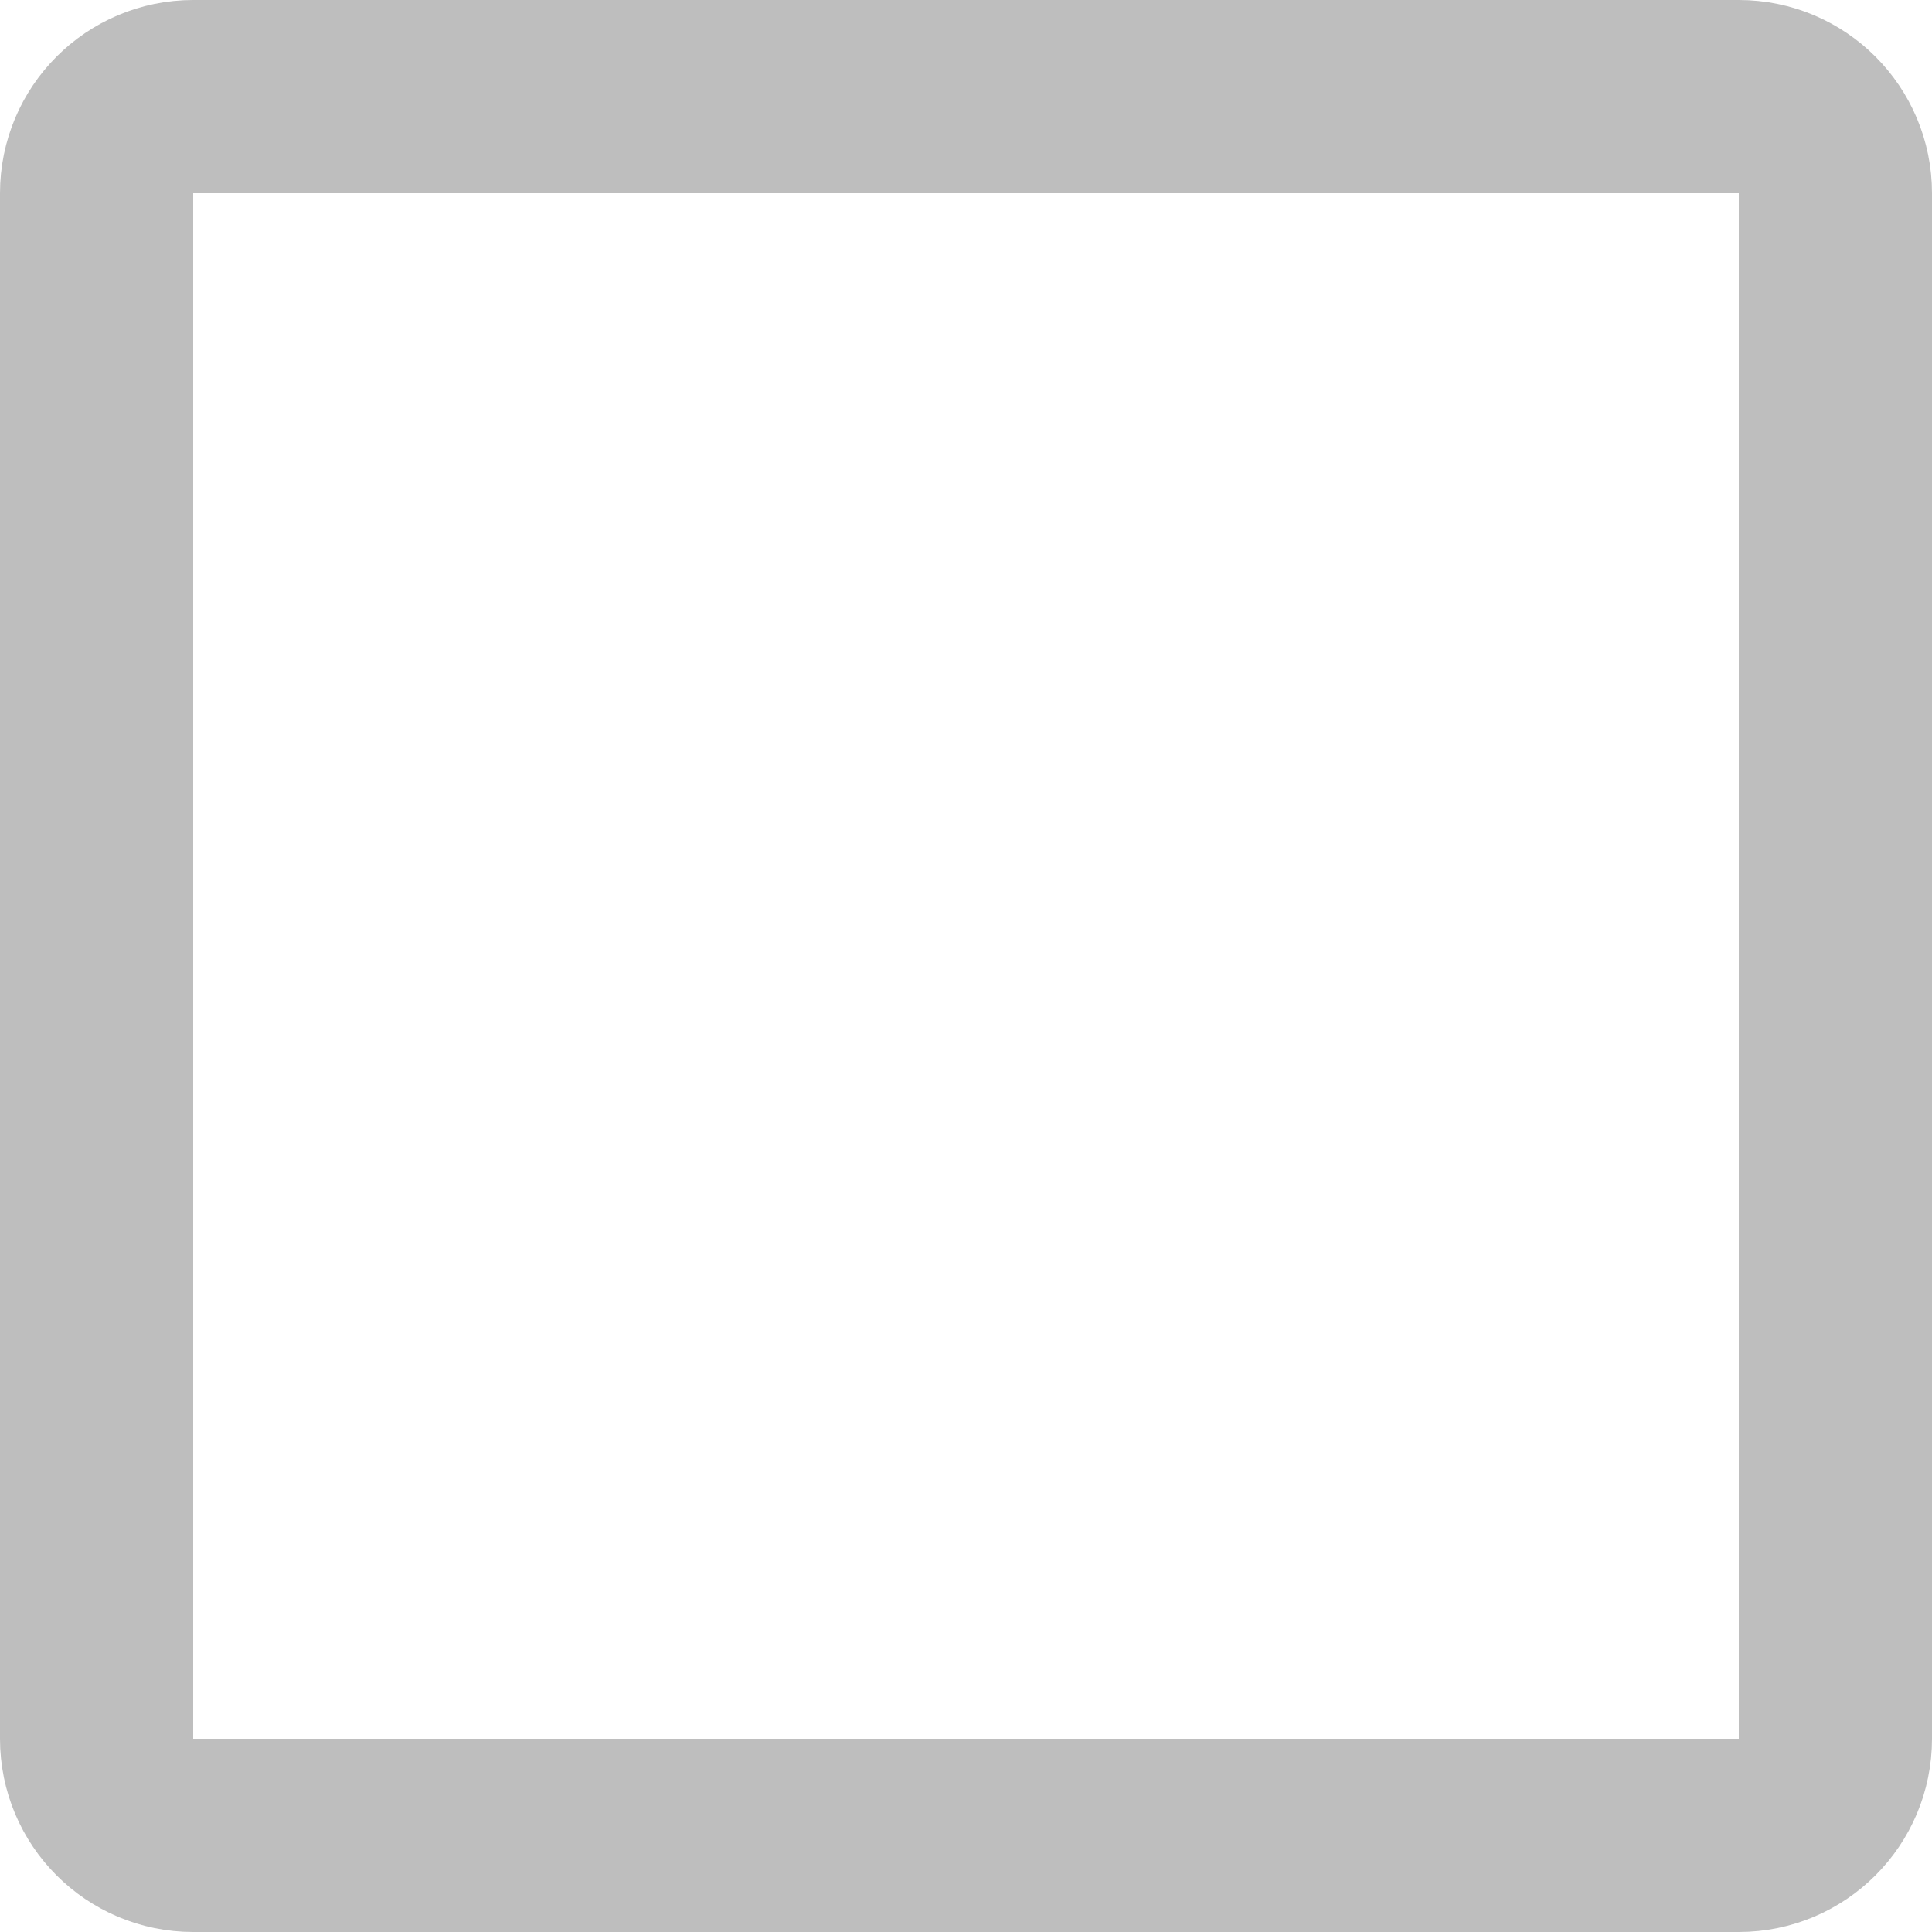
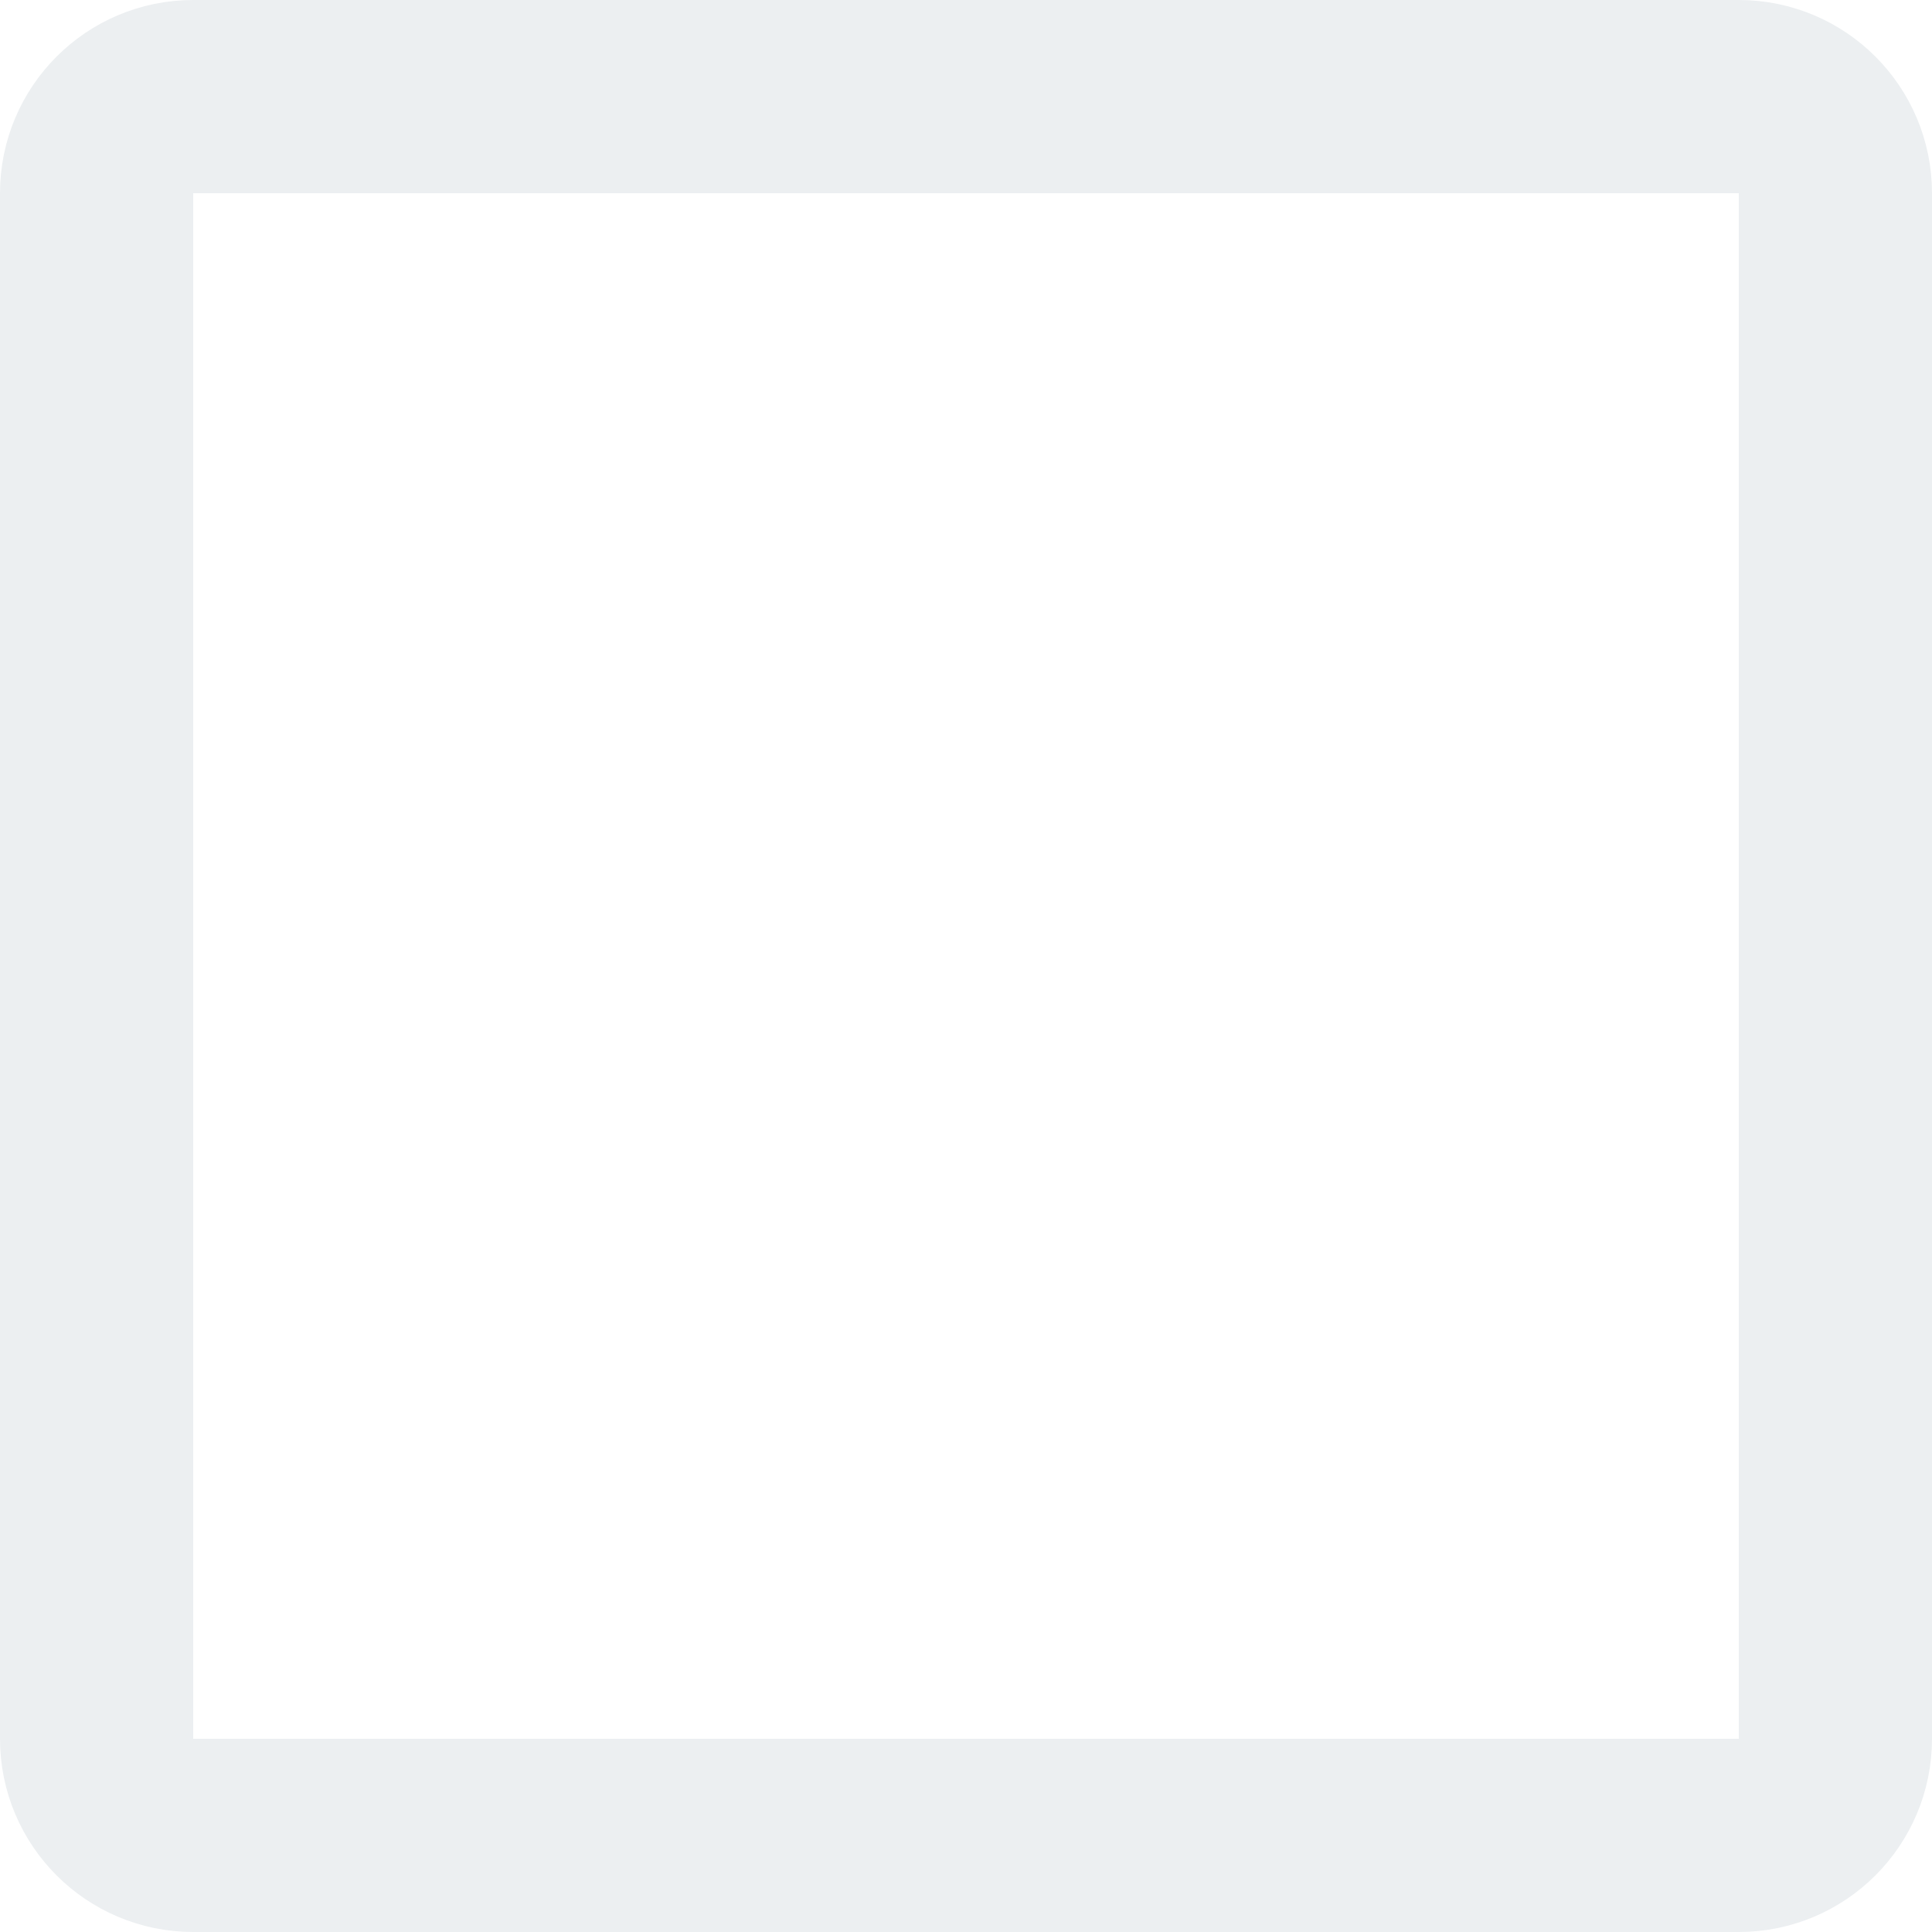
<svg xmlns="http://www.w3.org/2000/svg" width="20" height="20" viewBox="0 0 20 20" id="svg2" version="1.1">
  <defs id="defs4" />
  <g id="layer1" transform="translate(0,-1032.362)">
-     <rect style="color:#000000;clip-rule:nonzero;display:inline;overflow:visible;visibility:visible;opacity:1;isolation:auto;mix-blend-mode:normal;color-interpolation:sRGB;color-interpolation-filters:linearRGB;solid-color:#000000;solid-opacity:1;fill:none;fill-opacity:1;fill-rule:evenodd;stroke:#bebebe;stroke-width:2;stroke-linecap:butt;stroke-linejoin:miter;stroke-miterlimit:4;stroke-dasharray:none;stroke-dashoffset:0;stroke-opacity:1;marker:none;color-rendering:auto;image-rendering:auto;shape-rendering:auto;text-rendering:auto;enable-background:accumulate" id="rect4239" width="18" height="18" x="1" y="1033.362" rx="1" ry="1" />
+     <rect style="color:#000000;clip-rule:nonzero;display:inline;overflow:visible;visibility:visible;opacity:1;isolation:auto;mix-blend-mode:normal;color-interpolation:sRGB;color-interpolation-filters:linearRGB;solid-color:#000000;solid-opacity:1;fill:none;fill-opacity:1;fill-rule:evenodd;stroke:#eceff1;stroke-width:2;stroke-linecap:butt;stroke-linejoin:miter;stroke-miterlimit:4;stroke-dasharray:none;stroke-dashoffset:0;stroke-opacity:1;marker:none;color-rendering:auto;image-rendering:auto;shape-rendering:auto;text-rendering:auto;enable-background:accumulate" id="rect4239" width="18" height="18" x="1" y="1033.362" rx="1" ry="1" />
  </g>
</svg>
